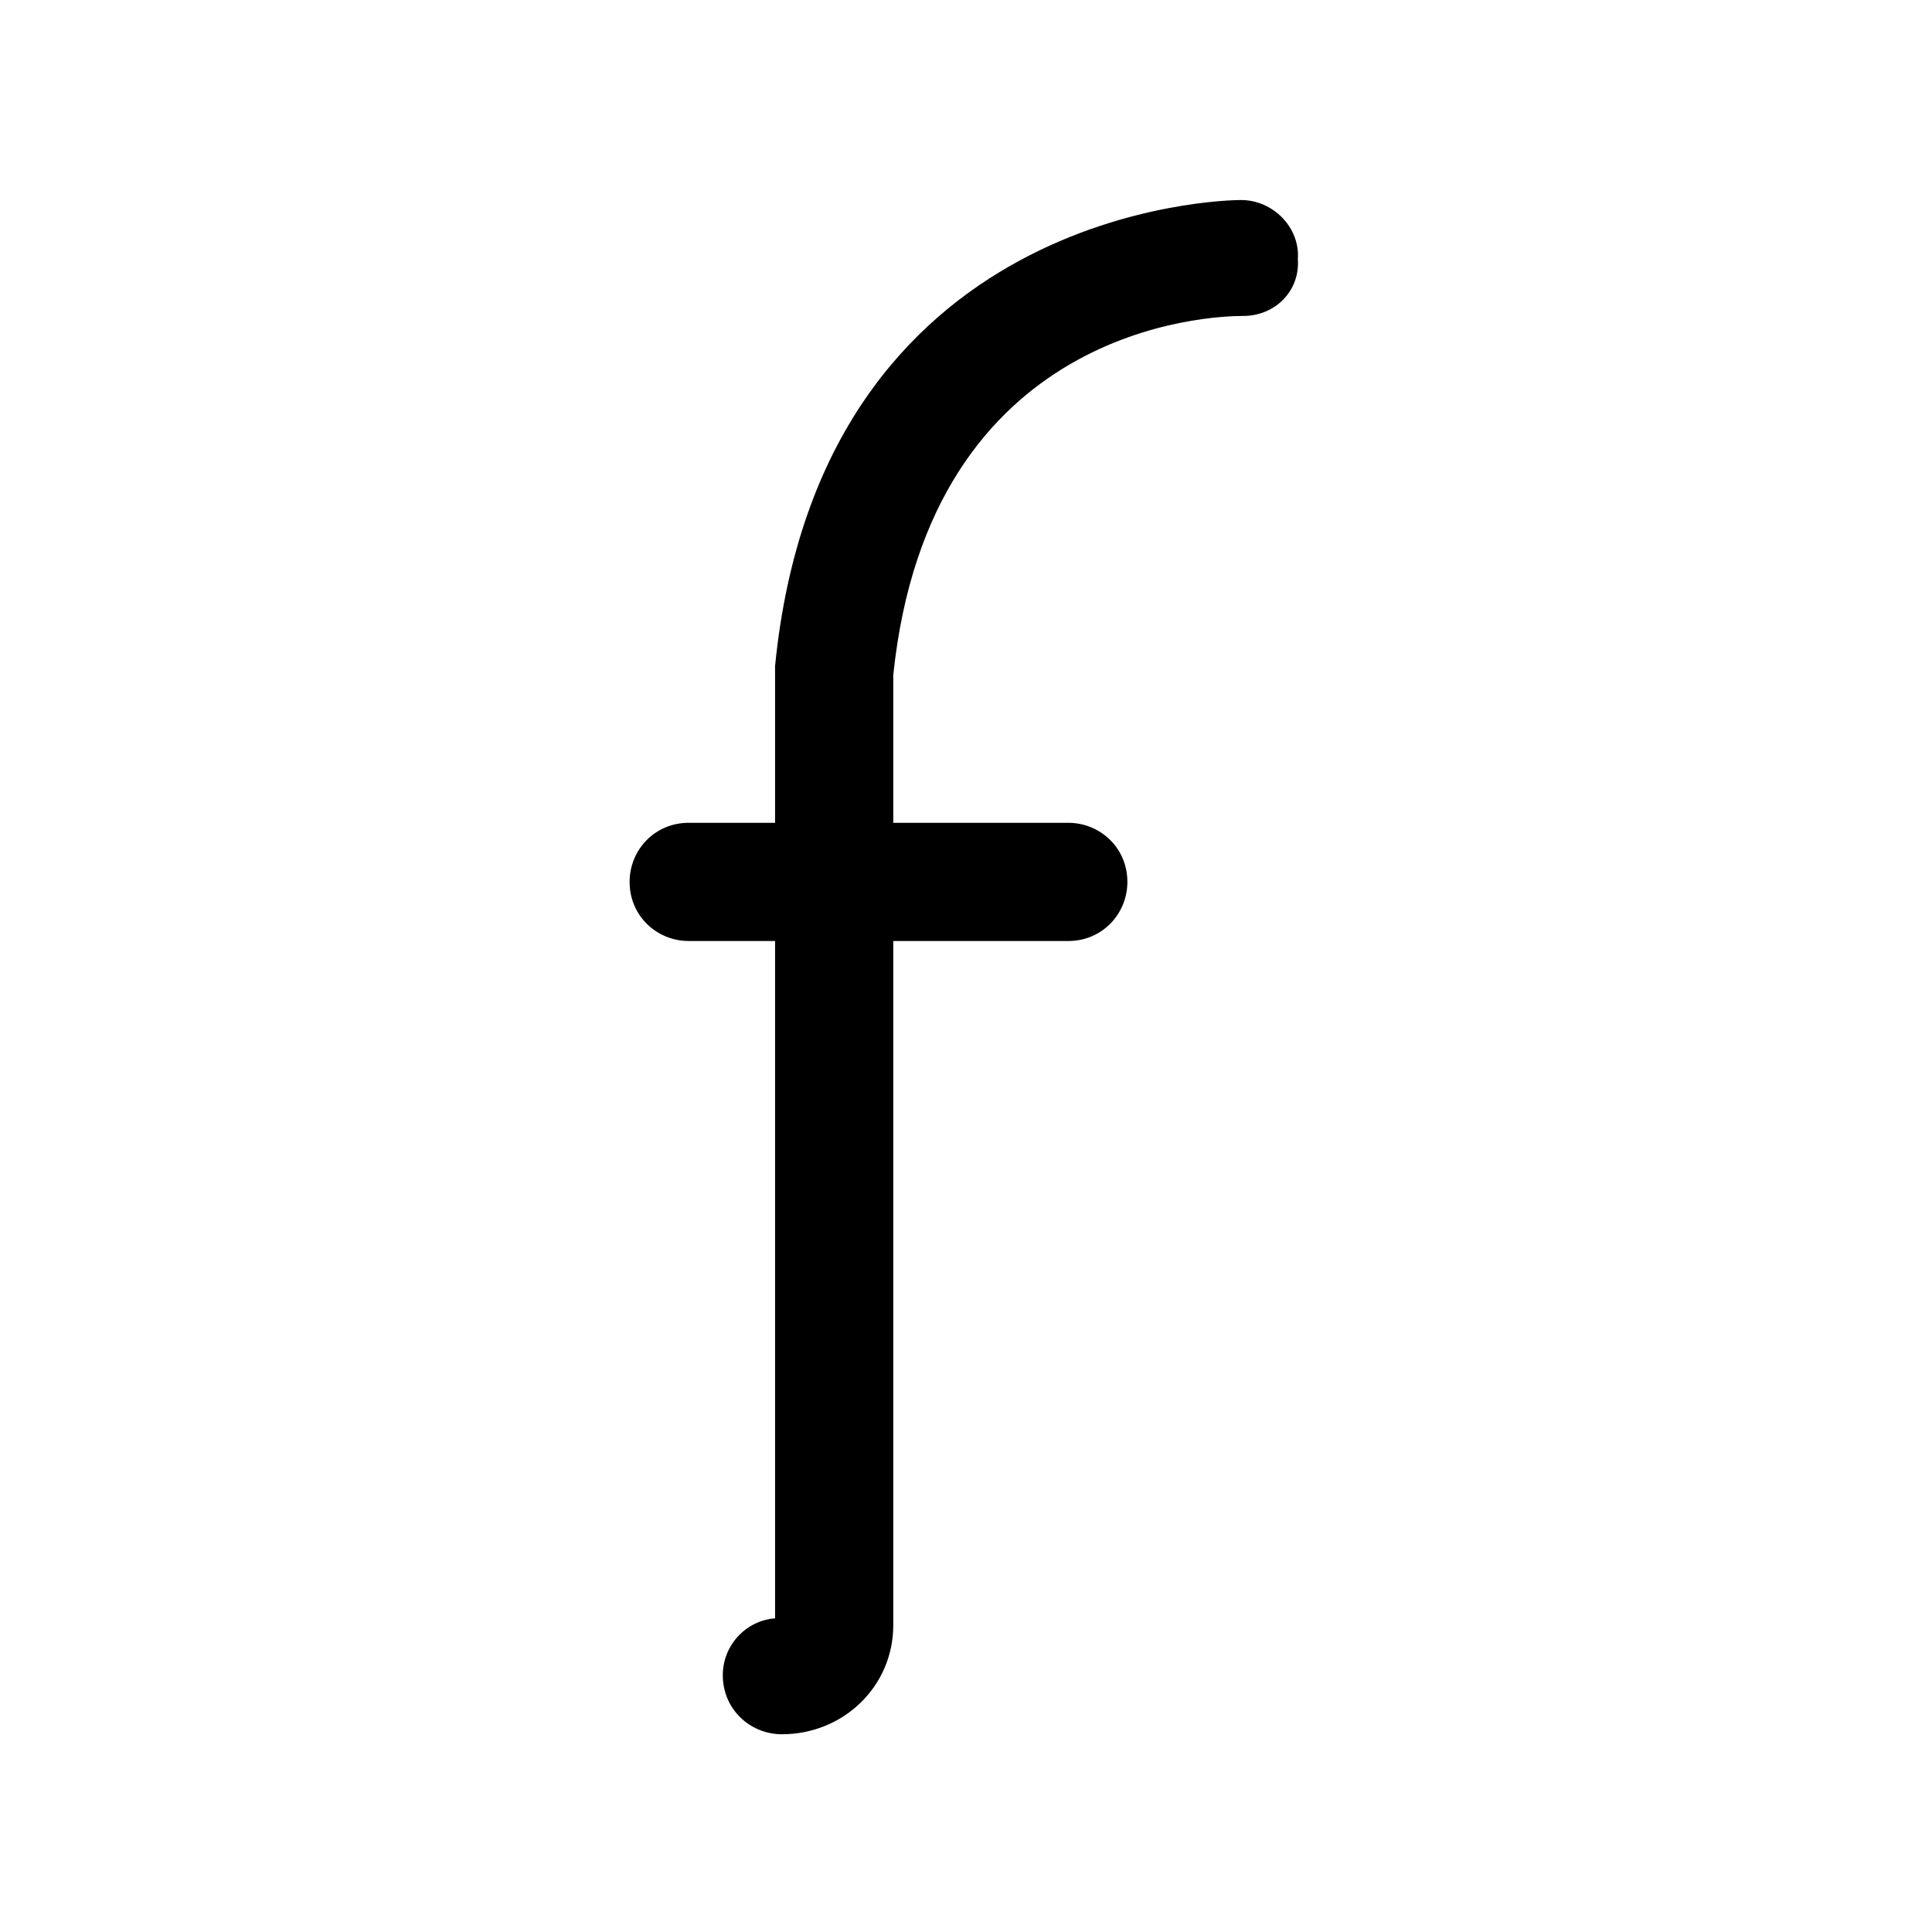
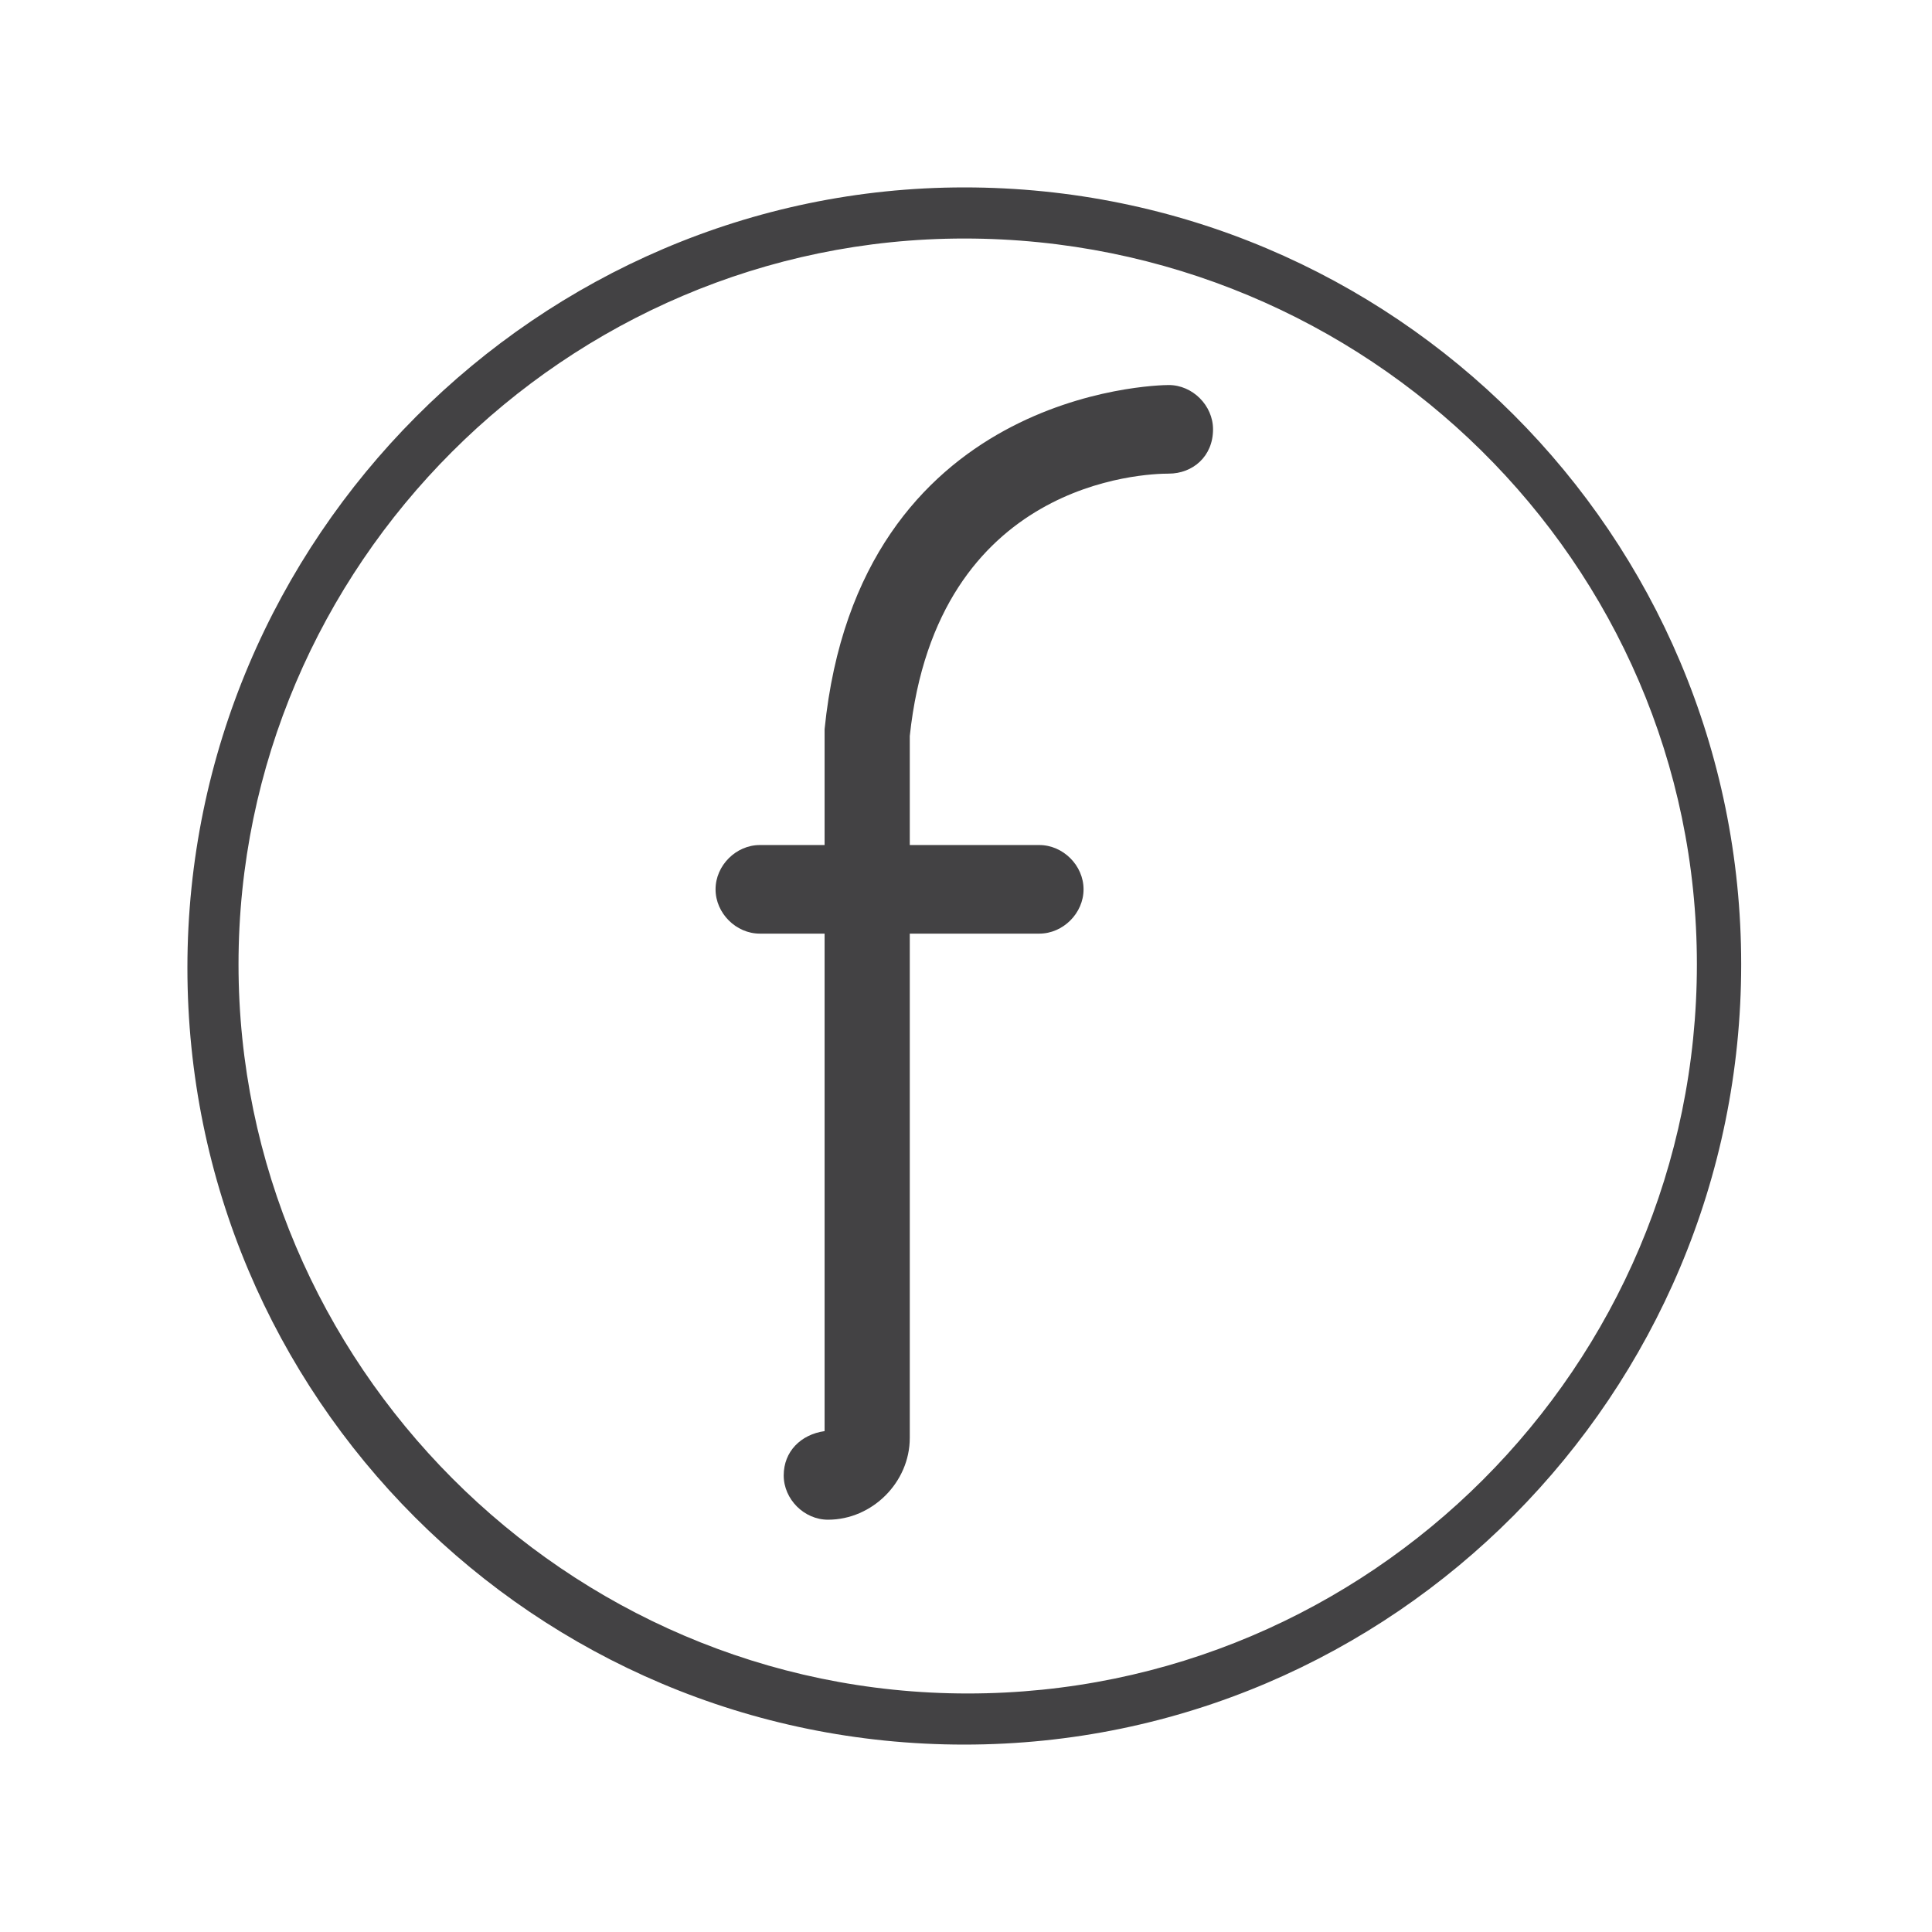
- <svg xmlns="http://www.w3.org/2000/svg" version="1.1" id="Layer_1" x="0px" y="0px" viewBox="0 0 85 85" style="enable-background:new 0 0 85 85;" xml:space="preserve">
-   <path d="M54.7,13.9c-1.4,0-13.8,0.4-15.4,15.8l0,6.5H47c1.4,0,2.6,1.1,2.6,2.6c0,1.4-1.1,2.6-2.6,2.6h-7.7l0,30.1  c0,2.7-2.2,4.8-4.9,4.8c-1.4,0-2.6-1.1-2.6-2.6c0-1.3,1-2.4,2.3-2.5l0-29.8h-3.8c-1.4,0-2.6-1.1-2.6-2.6c0-1.4,1.1-2.6,2.6-2.6h3.8  l0-6.7c0-0.1,0-0.2,0-0.2c2-20.2,19.8-20.5,20.5-20.5c1.4,0,2.6,1.2,2.5,2.6C57.2,12.8,56.1,13.9,54.7,13.9z" />
+ <svg xmlns="http://www.w3.org/2000/svg" version="1.1" id="Capa_1" x="0px" y="0px" viewBox="0 0 56.7 56.7" style="enable-background:new 0 0 56.7 56.7;" xml:space="preserve">
+   <style type="text/css">
+ 	.st0{fill:#434244;}
+ </style>
+   <g>
+     <path class="st0" d="M28.3,51.2c-12.6,0-22.8-10.2-22.8-22.8S15.8,5.5,28.3,5.5c12.6,0,22.8,10.2,22.8,22.8S40.9,51.2,28.3,51.2z    M28.3,7C16.6,7,7,16.6,7,28.3s9.6,21.4,21.4,21.4c11.8,0,21.4-9.6,21.4-21.4S40.1,7,28.3,7z" />
+     <path class="st0" d="M34.3,13.9c-0.7,0-6.8,0.2-7.6,7.7v3.2h3.8c0.7,0,1.3,0.6,1.3,1.3s-0.6,1.3-1.3,1.3h-3.8v14.8   c0,1.3-1.1,2.4-2.4,2.4c-0.7,0-1.3-0.6-1.3-1.3c0-0.7,0.5-1.2,1.2-1.3V27.4h-1.9c-0.7,0-1.3-0.6-1.3-1.3s0.6-1.3,1.3-1.3h1.9v-3.3   v-0.1c1-9.9,9.7-10.1,10.1-10.1c0.7,0,1.3,0.6,1.3,1.3C35.6,13.4,35,13.9,34.3,13.9z" />
+   </g>
</svg>
